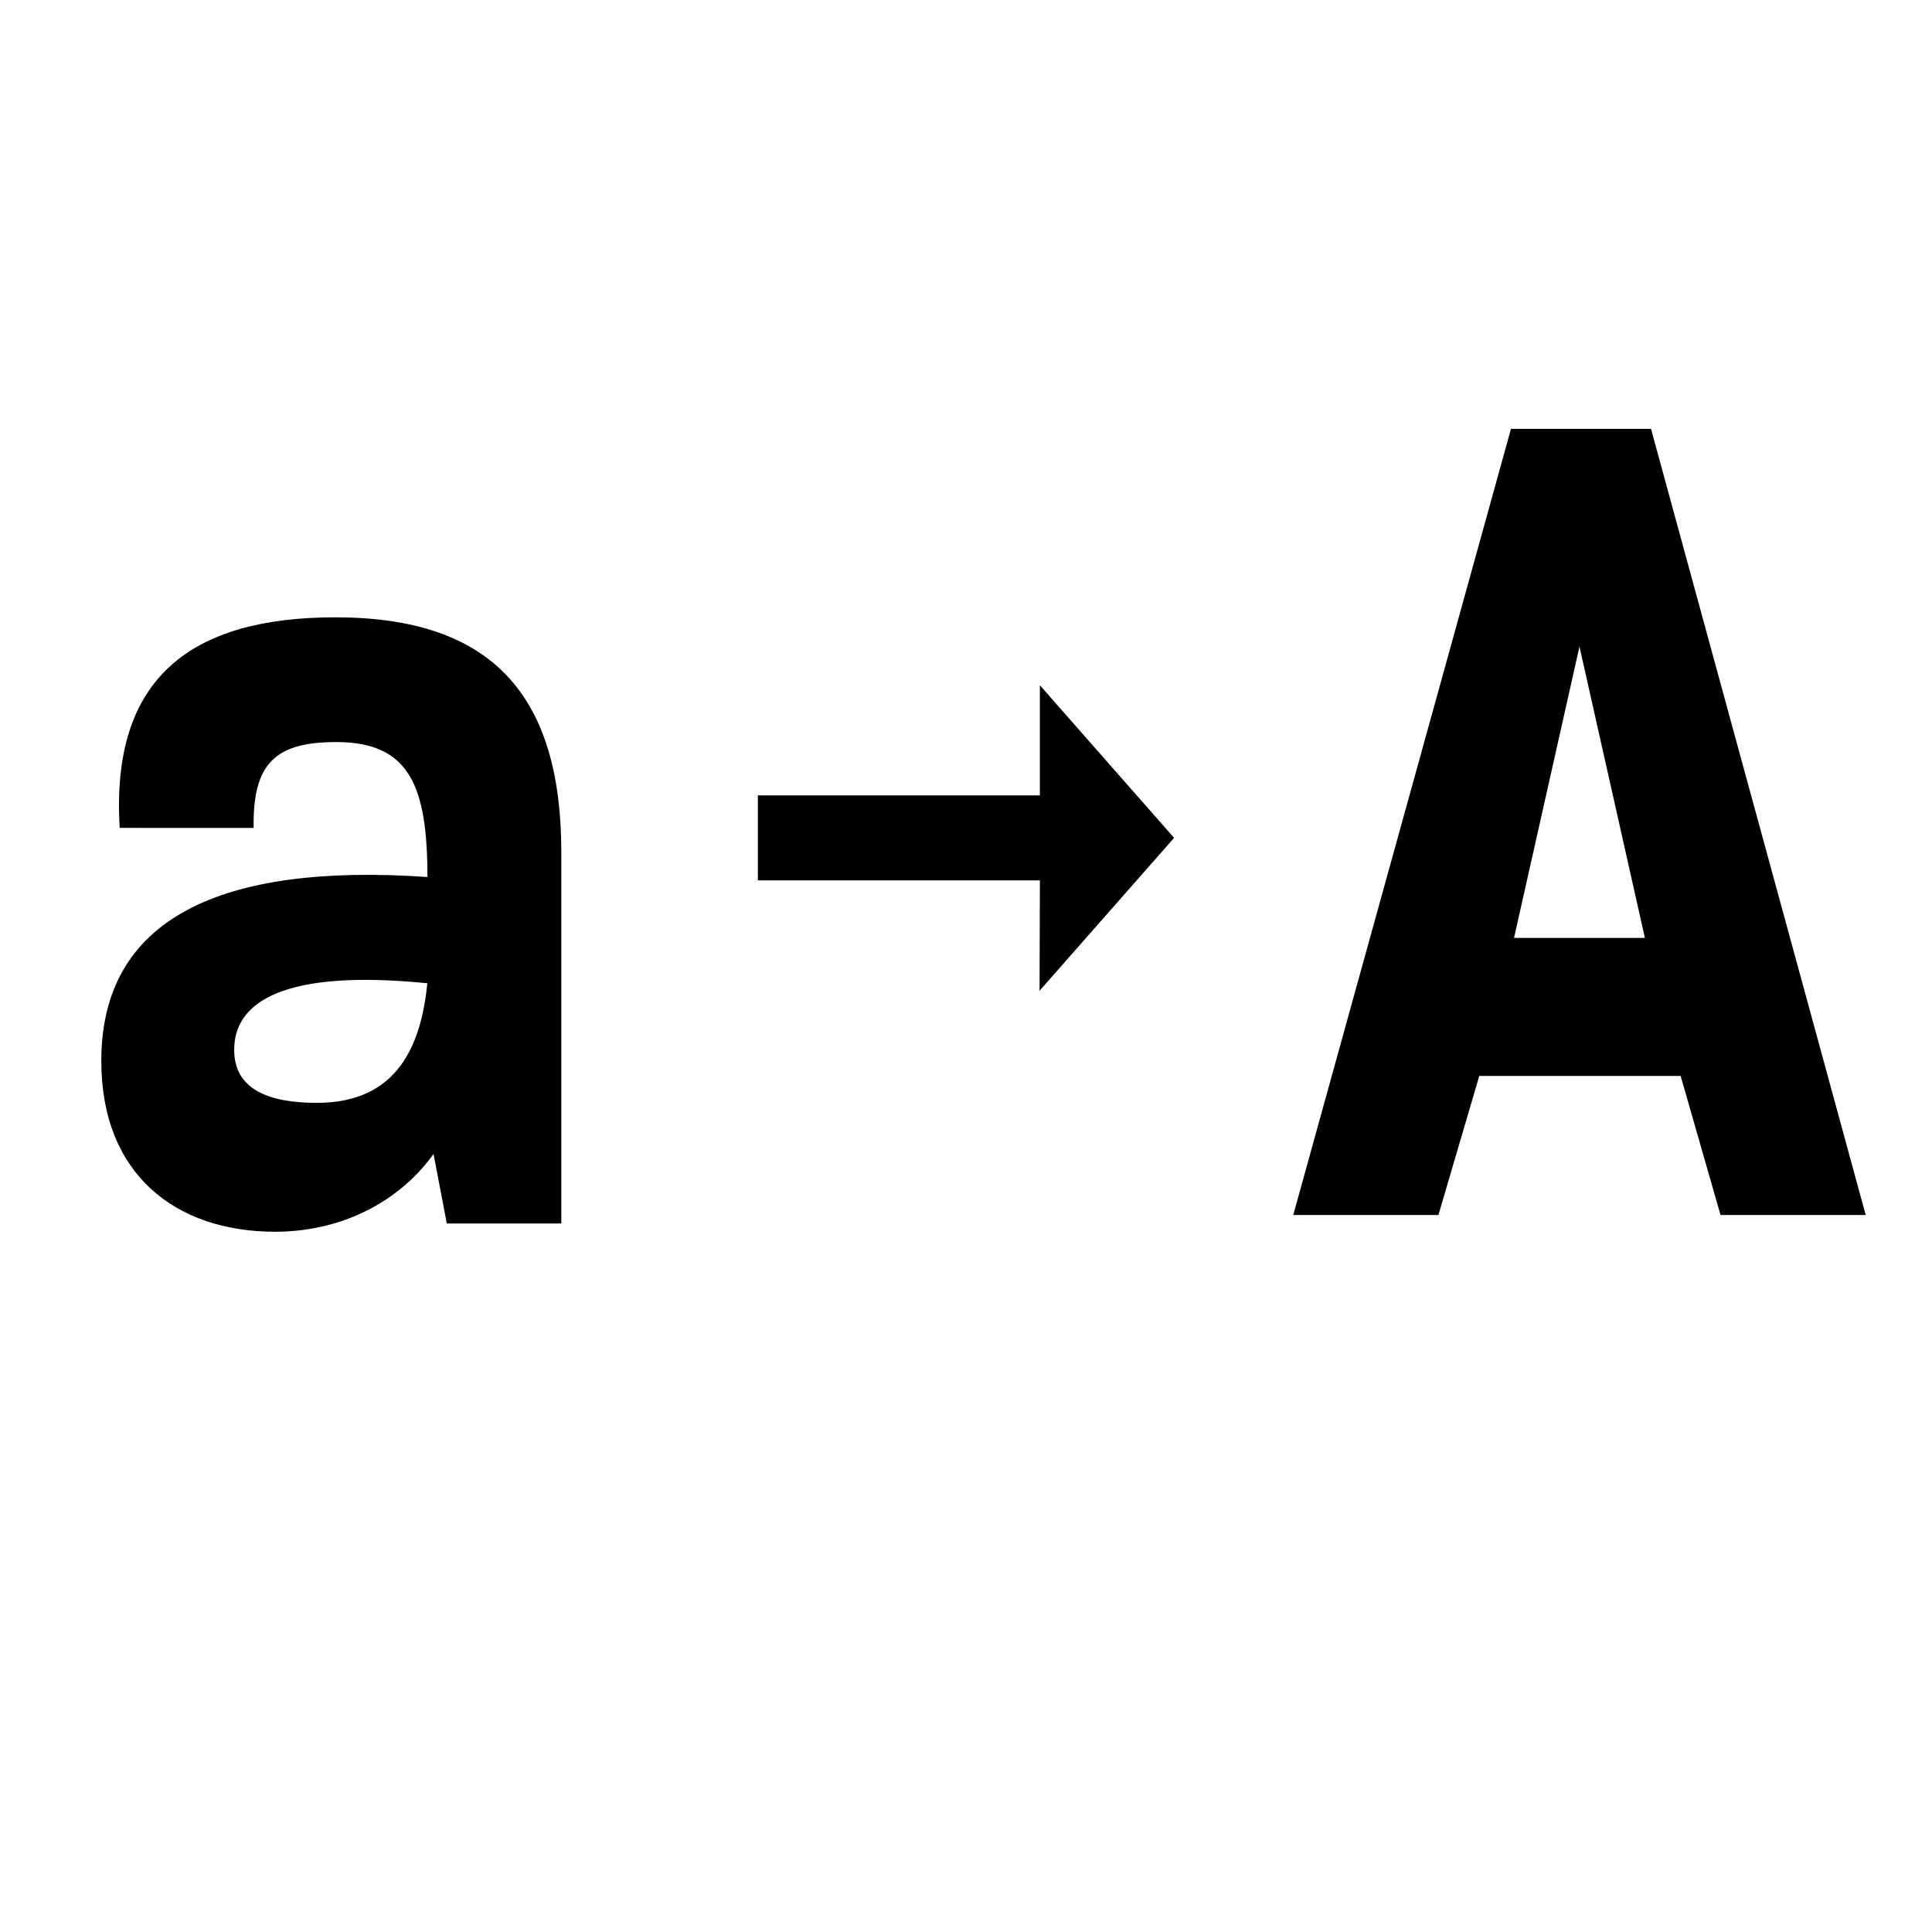
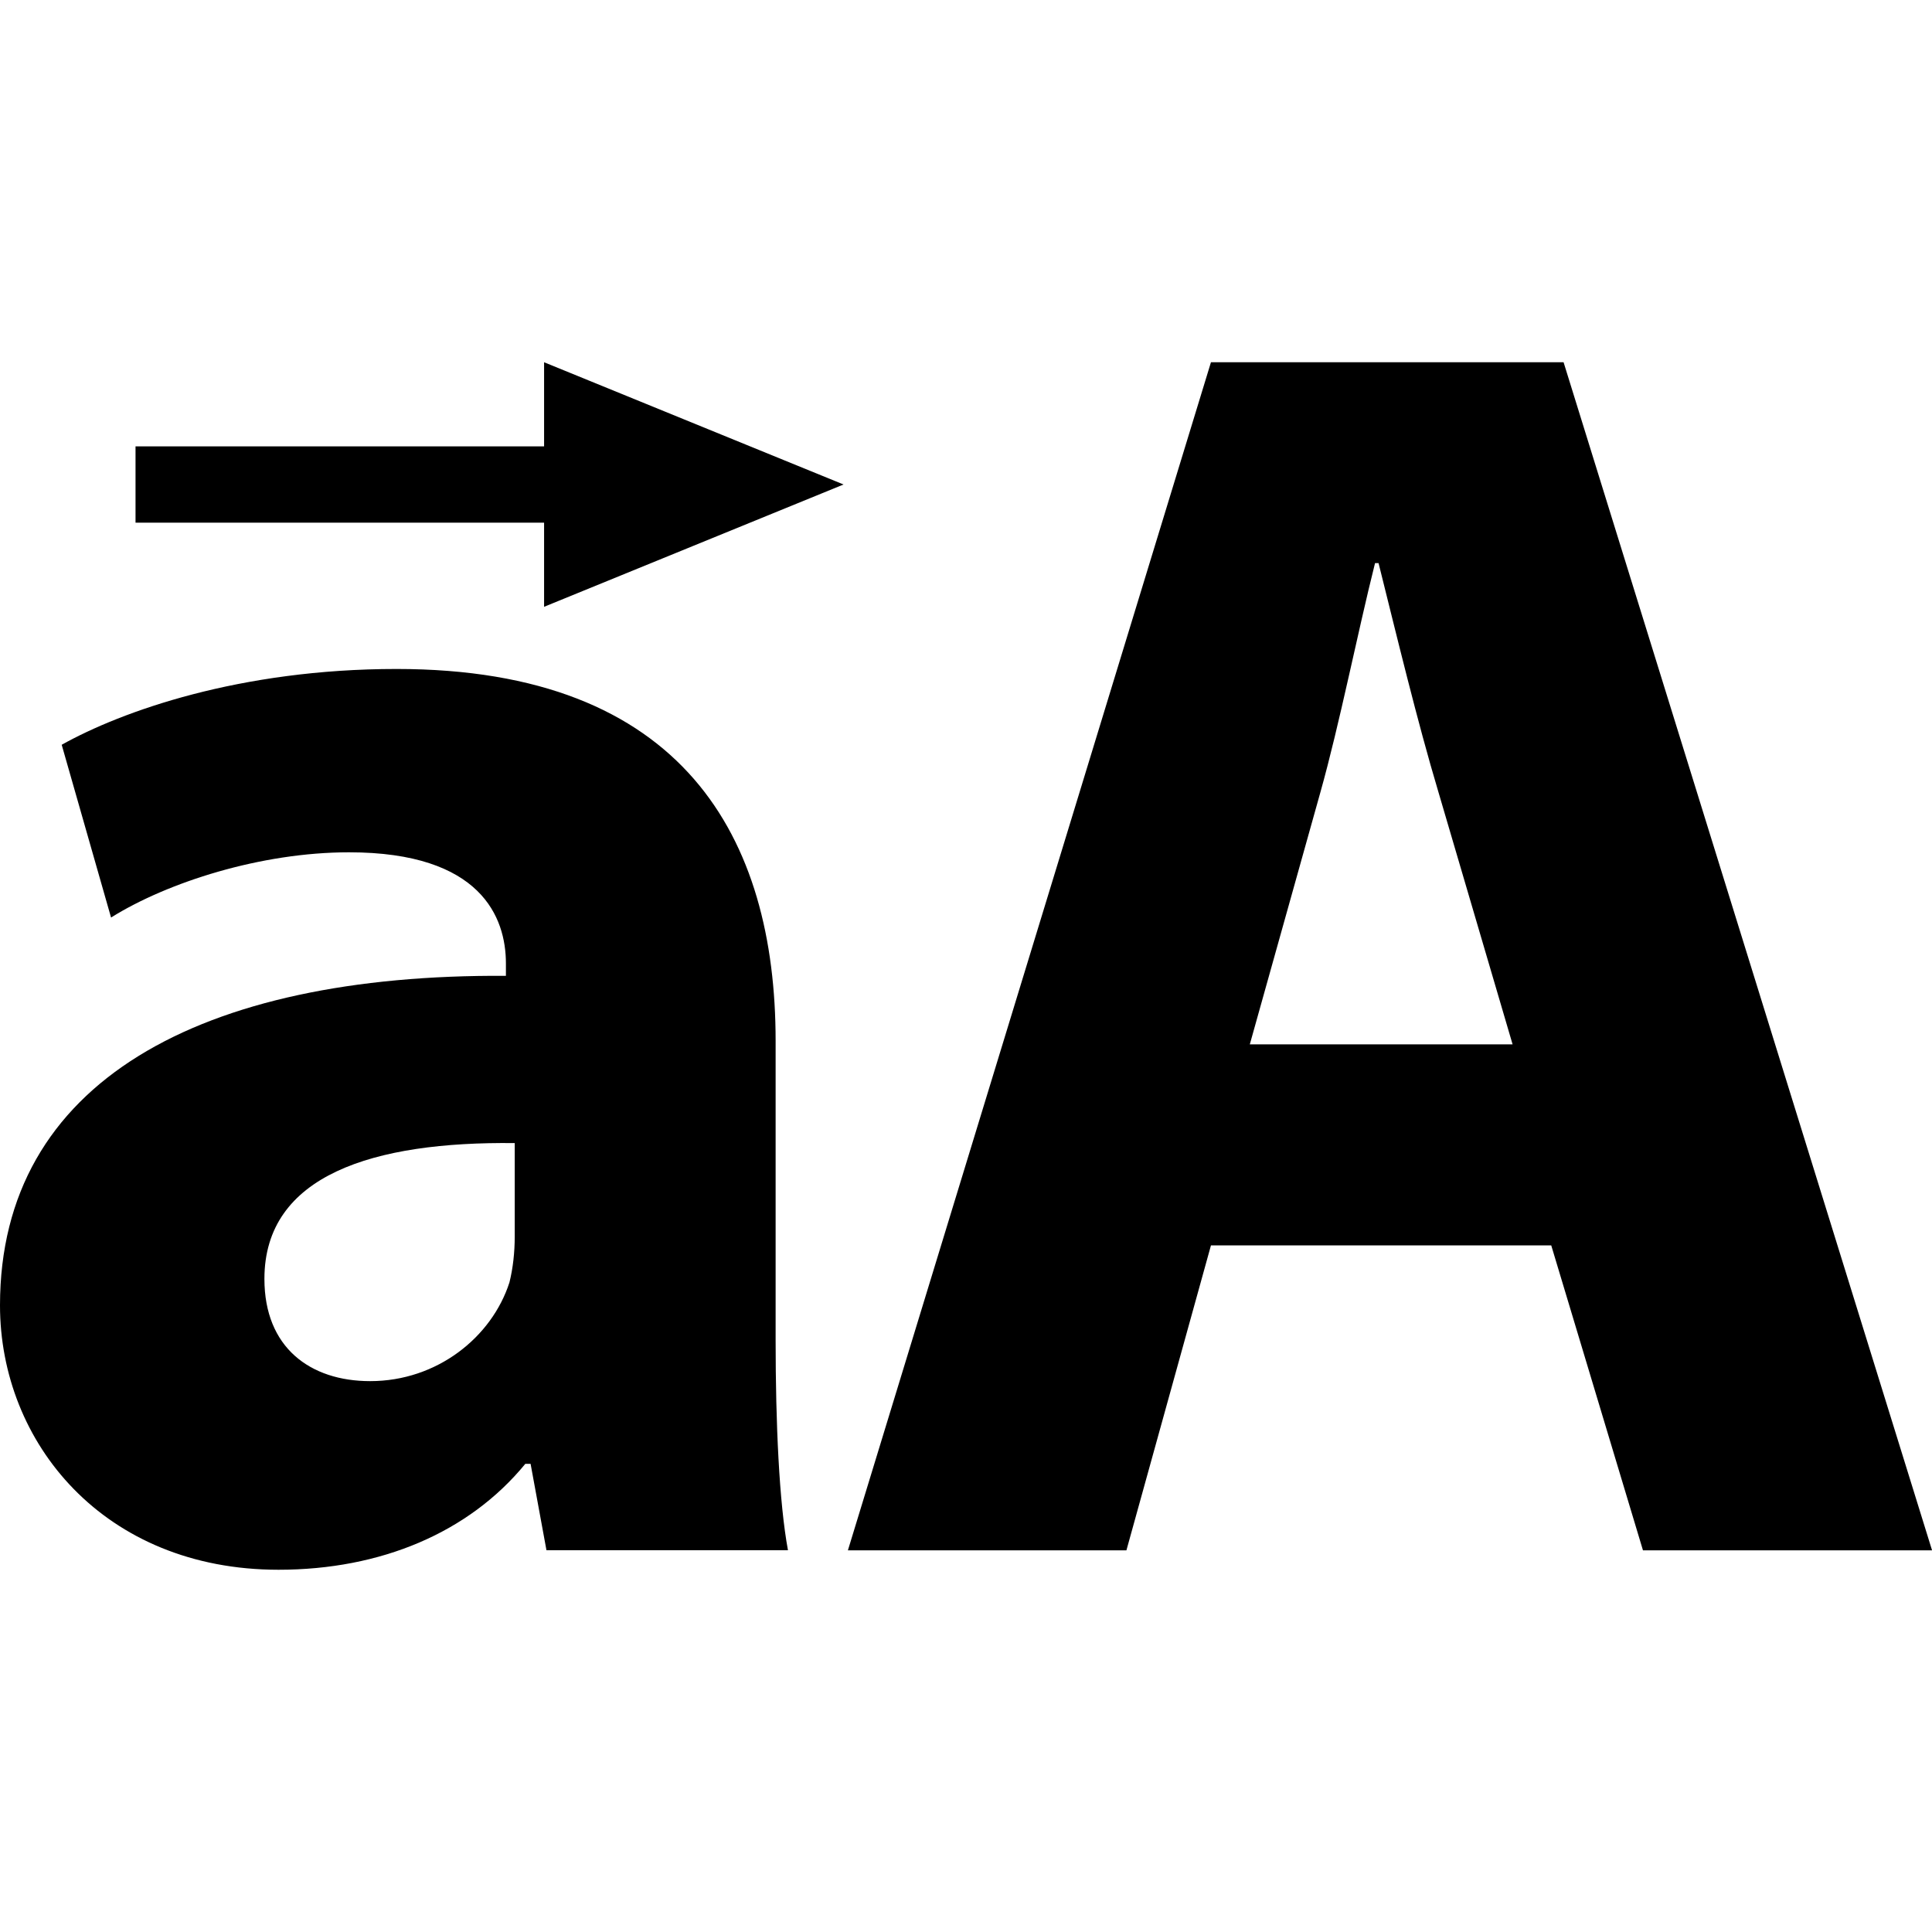
- <svg xmlns="http://www.w3.org/2000/svg" version="1.1" id="ZNAKI_POLSKIE" x="0px" y="0px" width="113.391px" height="113.391px" viewBox="0 0 113.391 113.391" enable-background="new 0 0 113.391 113.391" xml:space="preserve">
-   <path id="_x31_" d="M7.025,48.59c-0.54-8.82,4.2-12.359,12.66-12.359c9.24,0,13.259,4.619,13.259,13.799v21.779h-6.72l-0.78-4.08  c-1.979,2.762-5.34,4.563-9.3,4.563c-5.818,0-10.199-3.36-10.199-10.021c0-8.339,6.959-11.639,19.141-10.799  c0-5.28-1.021-7.92-5.34-7.92c-3.602,0-4.92,1.26-4.86,5.04L7.025,48.59L7.025,48.59z M13.744,61.609  c0,2.342,2.04,3.119,4.858,3.119c4.8,0,6.12-3.479,6.48-7.02C16.684,56.869,13.744,58.789,13.744,61.609z M109.5,71.308h-8.521  l-2.34-8.16H86.82l-2.397,8.16h-8.521L88.68,25.171h8.22L109.5,71.308z M96.541,55.049l-3.84-17.099L88.86,55.049H96.541z   M44.48,49.176v2.494h16.553l-0.021,6.479l0,0l7.897-8.974l-7.878-8.958l0,0v6.464H44.48V49.176z" />
+ <svg xmlns="http://www.w3.org/2000/svg" version="1.1" id="Capa_1" x="0px" y="0px" width="28.496px" height="28.496px" viewBox="0 0 28.496 28.496" style="enable-background:new 0 0 28.496 28.496;" xml:space="preserve">
+   <g>
+     <g>
+       <path d="M11.44,15.353c0-2.99-1.352-5.486-5.59-5.486c-2.314,0-4.056,0.624-4.94,1.118l0.728,2.548    c0.832-0.52,2.21-0.962,3.51-0.962c1.95,0,2.314,0.962,2.314,1.639v0.183C2.964,14.365,0,15.952,0,19.253    c0,2.028,1.534,3.9,4.108,3.9c1.508,0,2.808-0.547,3.64-1.562h0.078l0.234,1.274h3.562c-0.13-0.702-0.182-1.872-0.182-3.096    V15.353z M7.592,18.239c0,0.232-0.026,0.468-0.078,0.676c-0.26,0.807-1.066,1.456-2.054,1.456c-0.884,0-1.56-0.494-1.56-1.508    c0-1.534,1.612-2.028,3.692-2.003V18.239z" />
+       <path d="M23.062,5.343h-5.201l-5.355,17.524h4.108l1.247-4.498h5.019l1.353,4.498h4.264L23.062,5.343z M18.434,15.404l1.041-3.718    c0.285-1.014,0.545-2.34,0.806-3.38h0.052c0.26,1.04,0.572,2.34,0.884,3.38l1.093,3.718H18.434z" />
+       <polygon points="8.025,6.584 1.999,6.584 1.999,6.833 1.999,7.461 1.999,7.709 8.025,7.709 8.025,8.95 12.442,7.146 8.025,5.343       " />
+     </g>
+   </g>
</svg>
